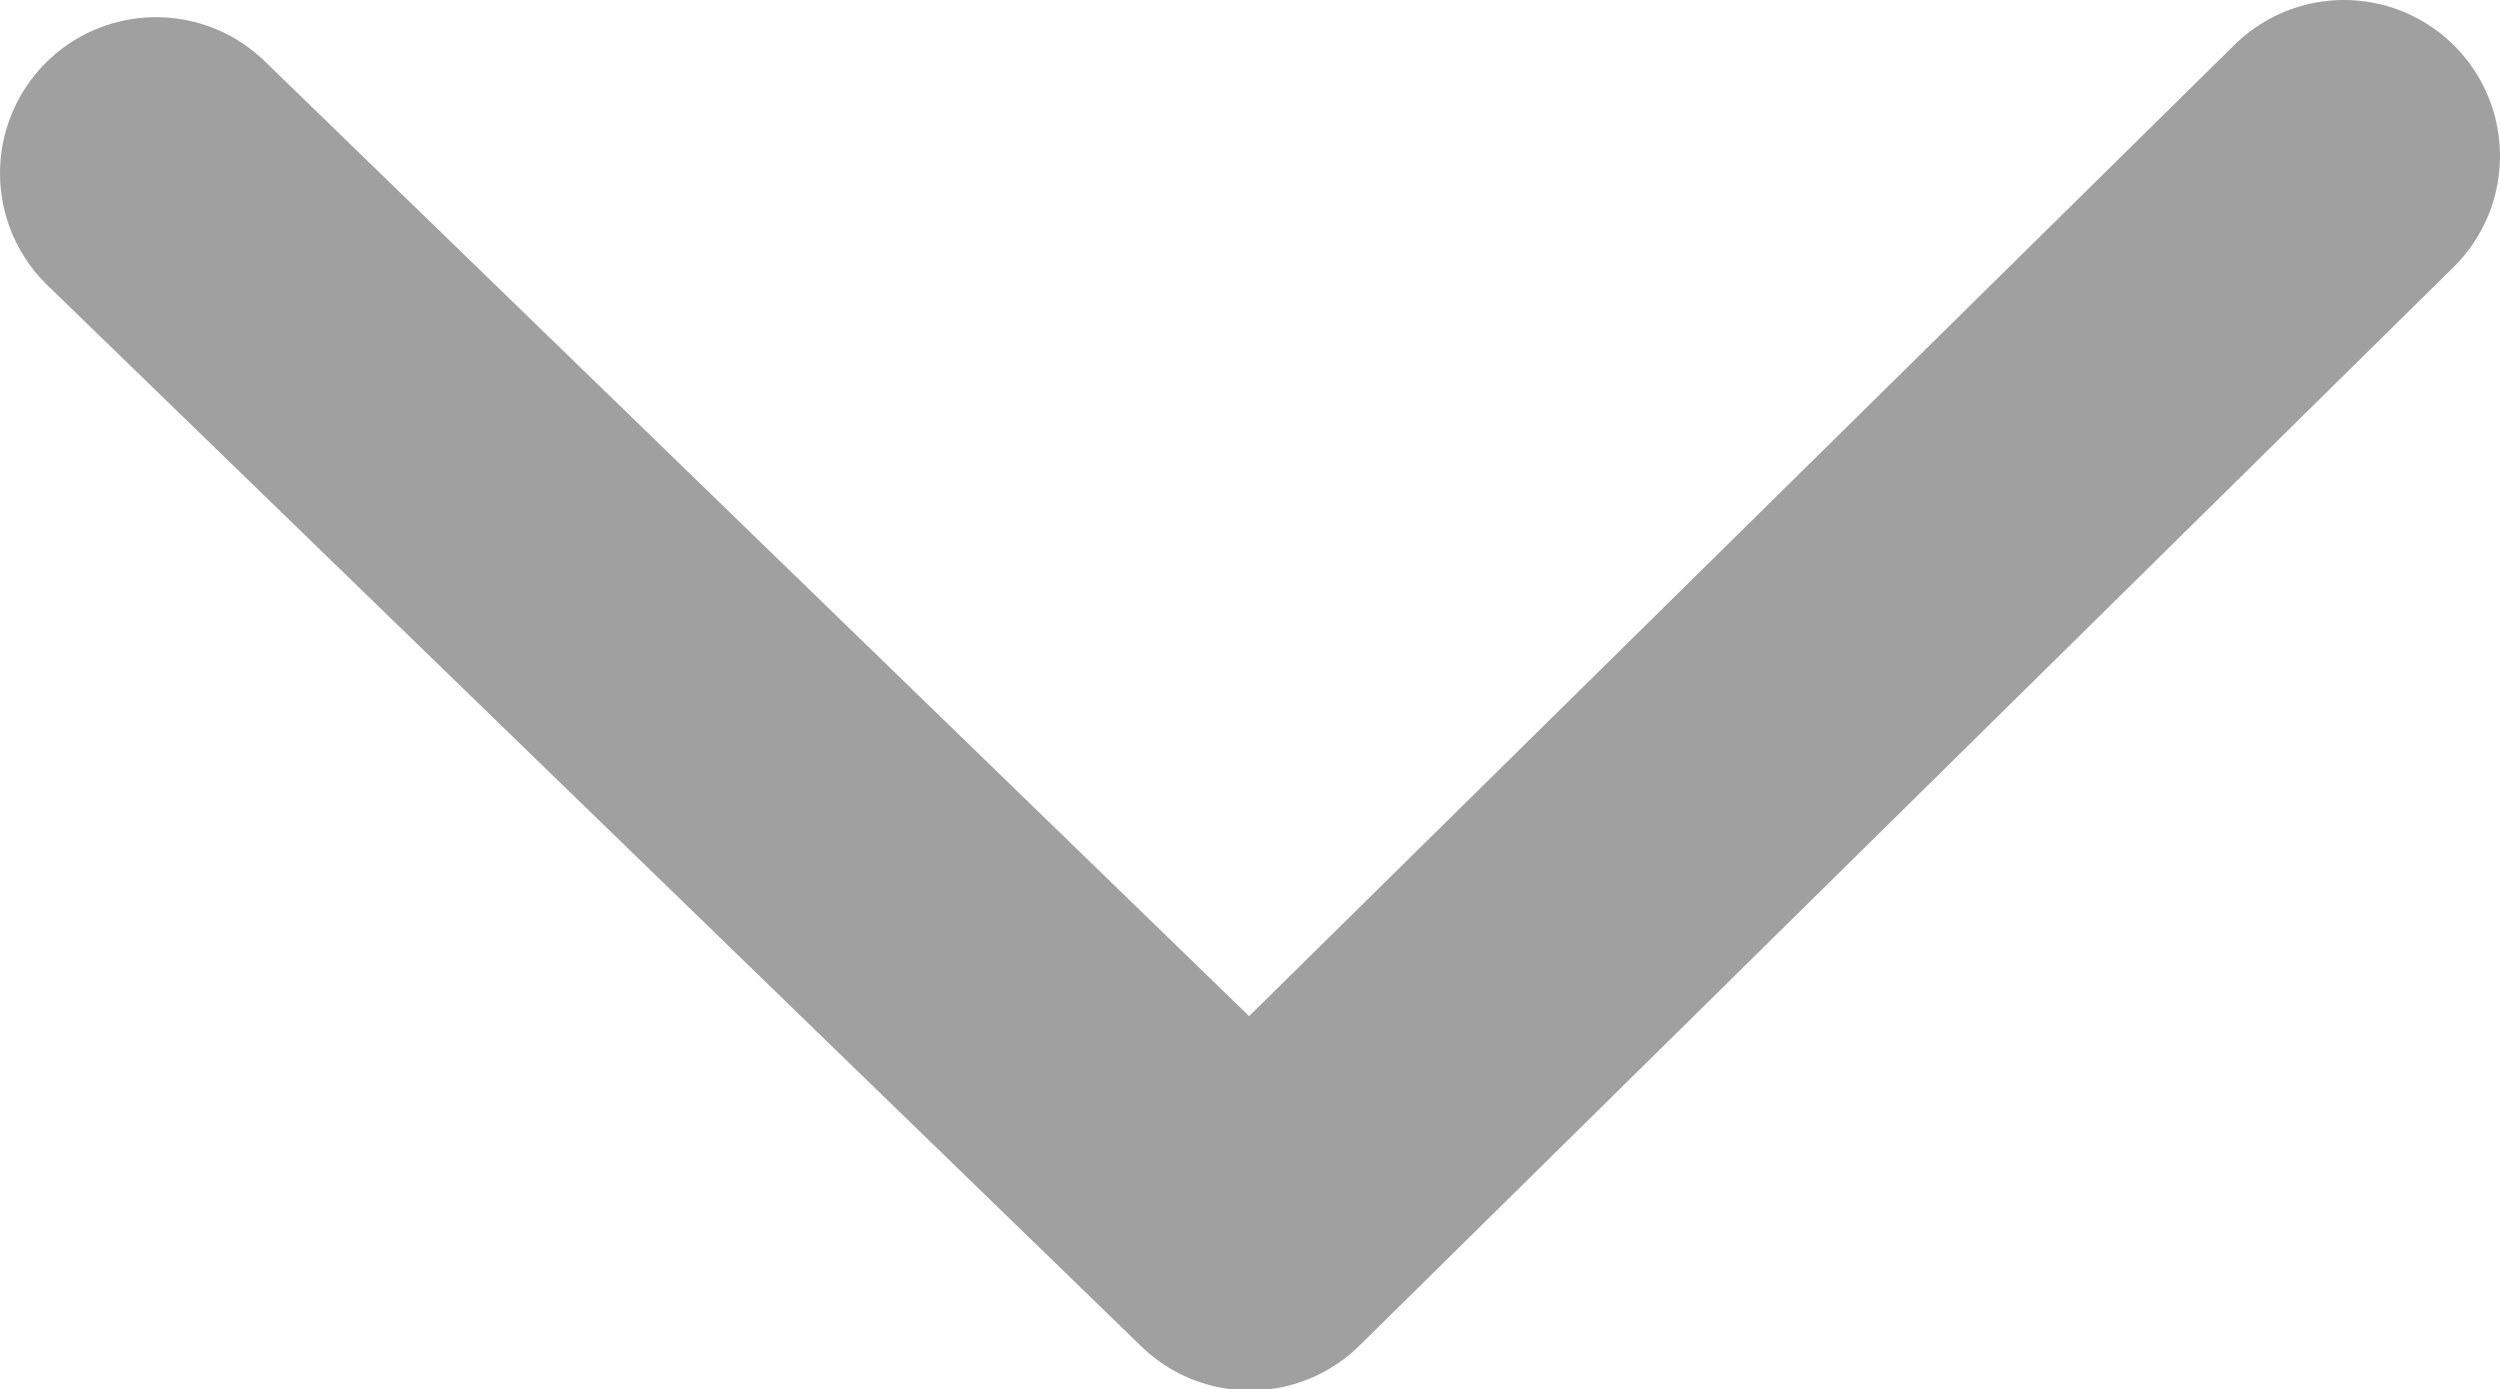
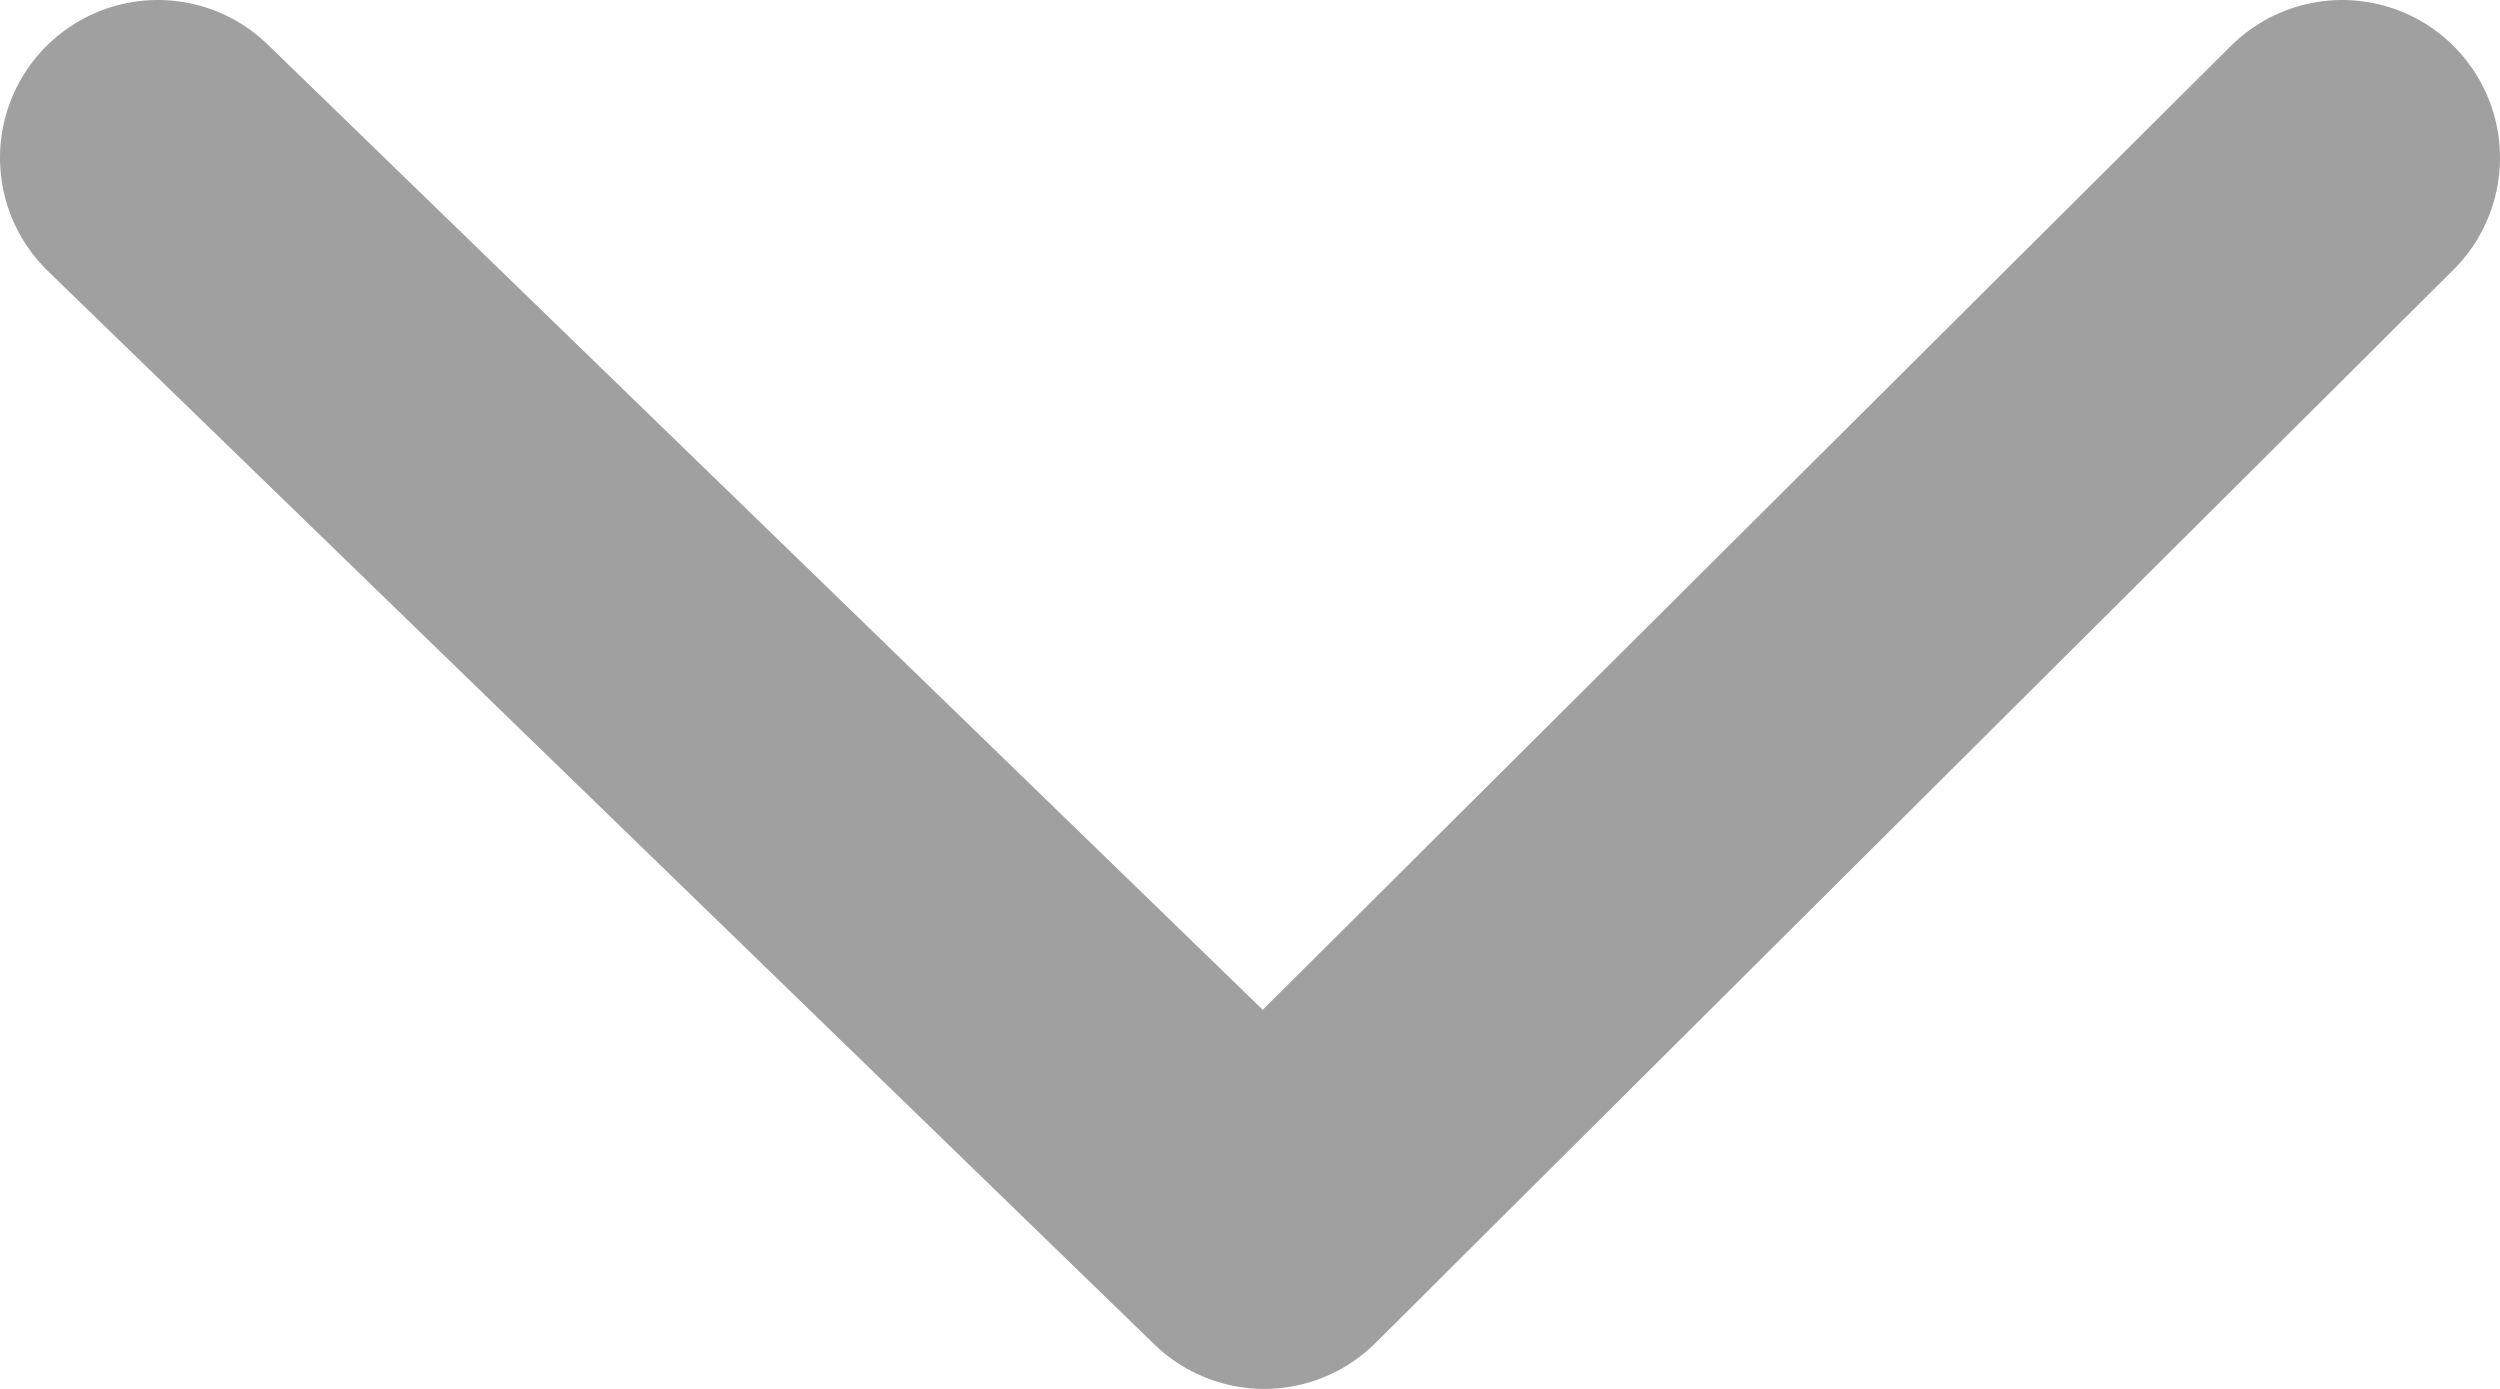
- <svg xmlns="http://www.w3.org/2000/svg" viewBox="0 0 80.1 44.5">
+ <svg xmlns="http://www.w3.org/2000/svg" id="Layer_1" data-name="Layer 1" viewBox="0 0 79.2 44">
  <defs>
    <style>.cls-1{fill:none;stroke:#a0a0a0;stroke-linecap:round;stroke-linejoin:round;stroke-width:10px;}</style>
  </defs>
  <g id="Layer_2" data-name="Layer 2">
-     <g id="Layer_2-2" data-name="Layer 2">
-       <path class="cls-1" d="M5,5.55l35.05,34L75.1,5" />
+     <g id="Layer_2-2" data-name="Layer 2-2">
+       <path class="cls-1" d="M5.45,6.44l35.05,34,34.15-34" transform="translate(-0.45 -1.44)" />
    </g>
  </g>
</svg>
